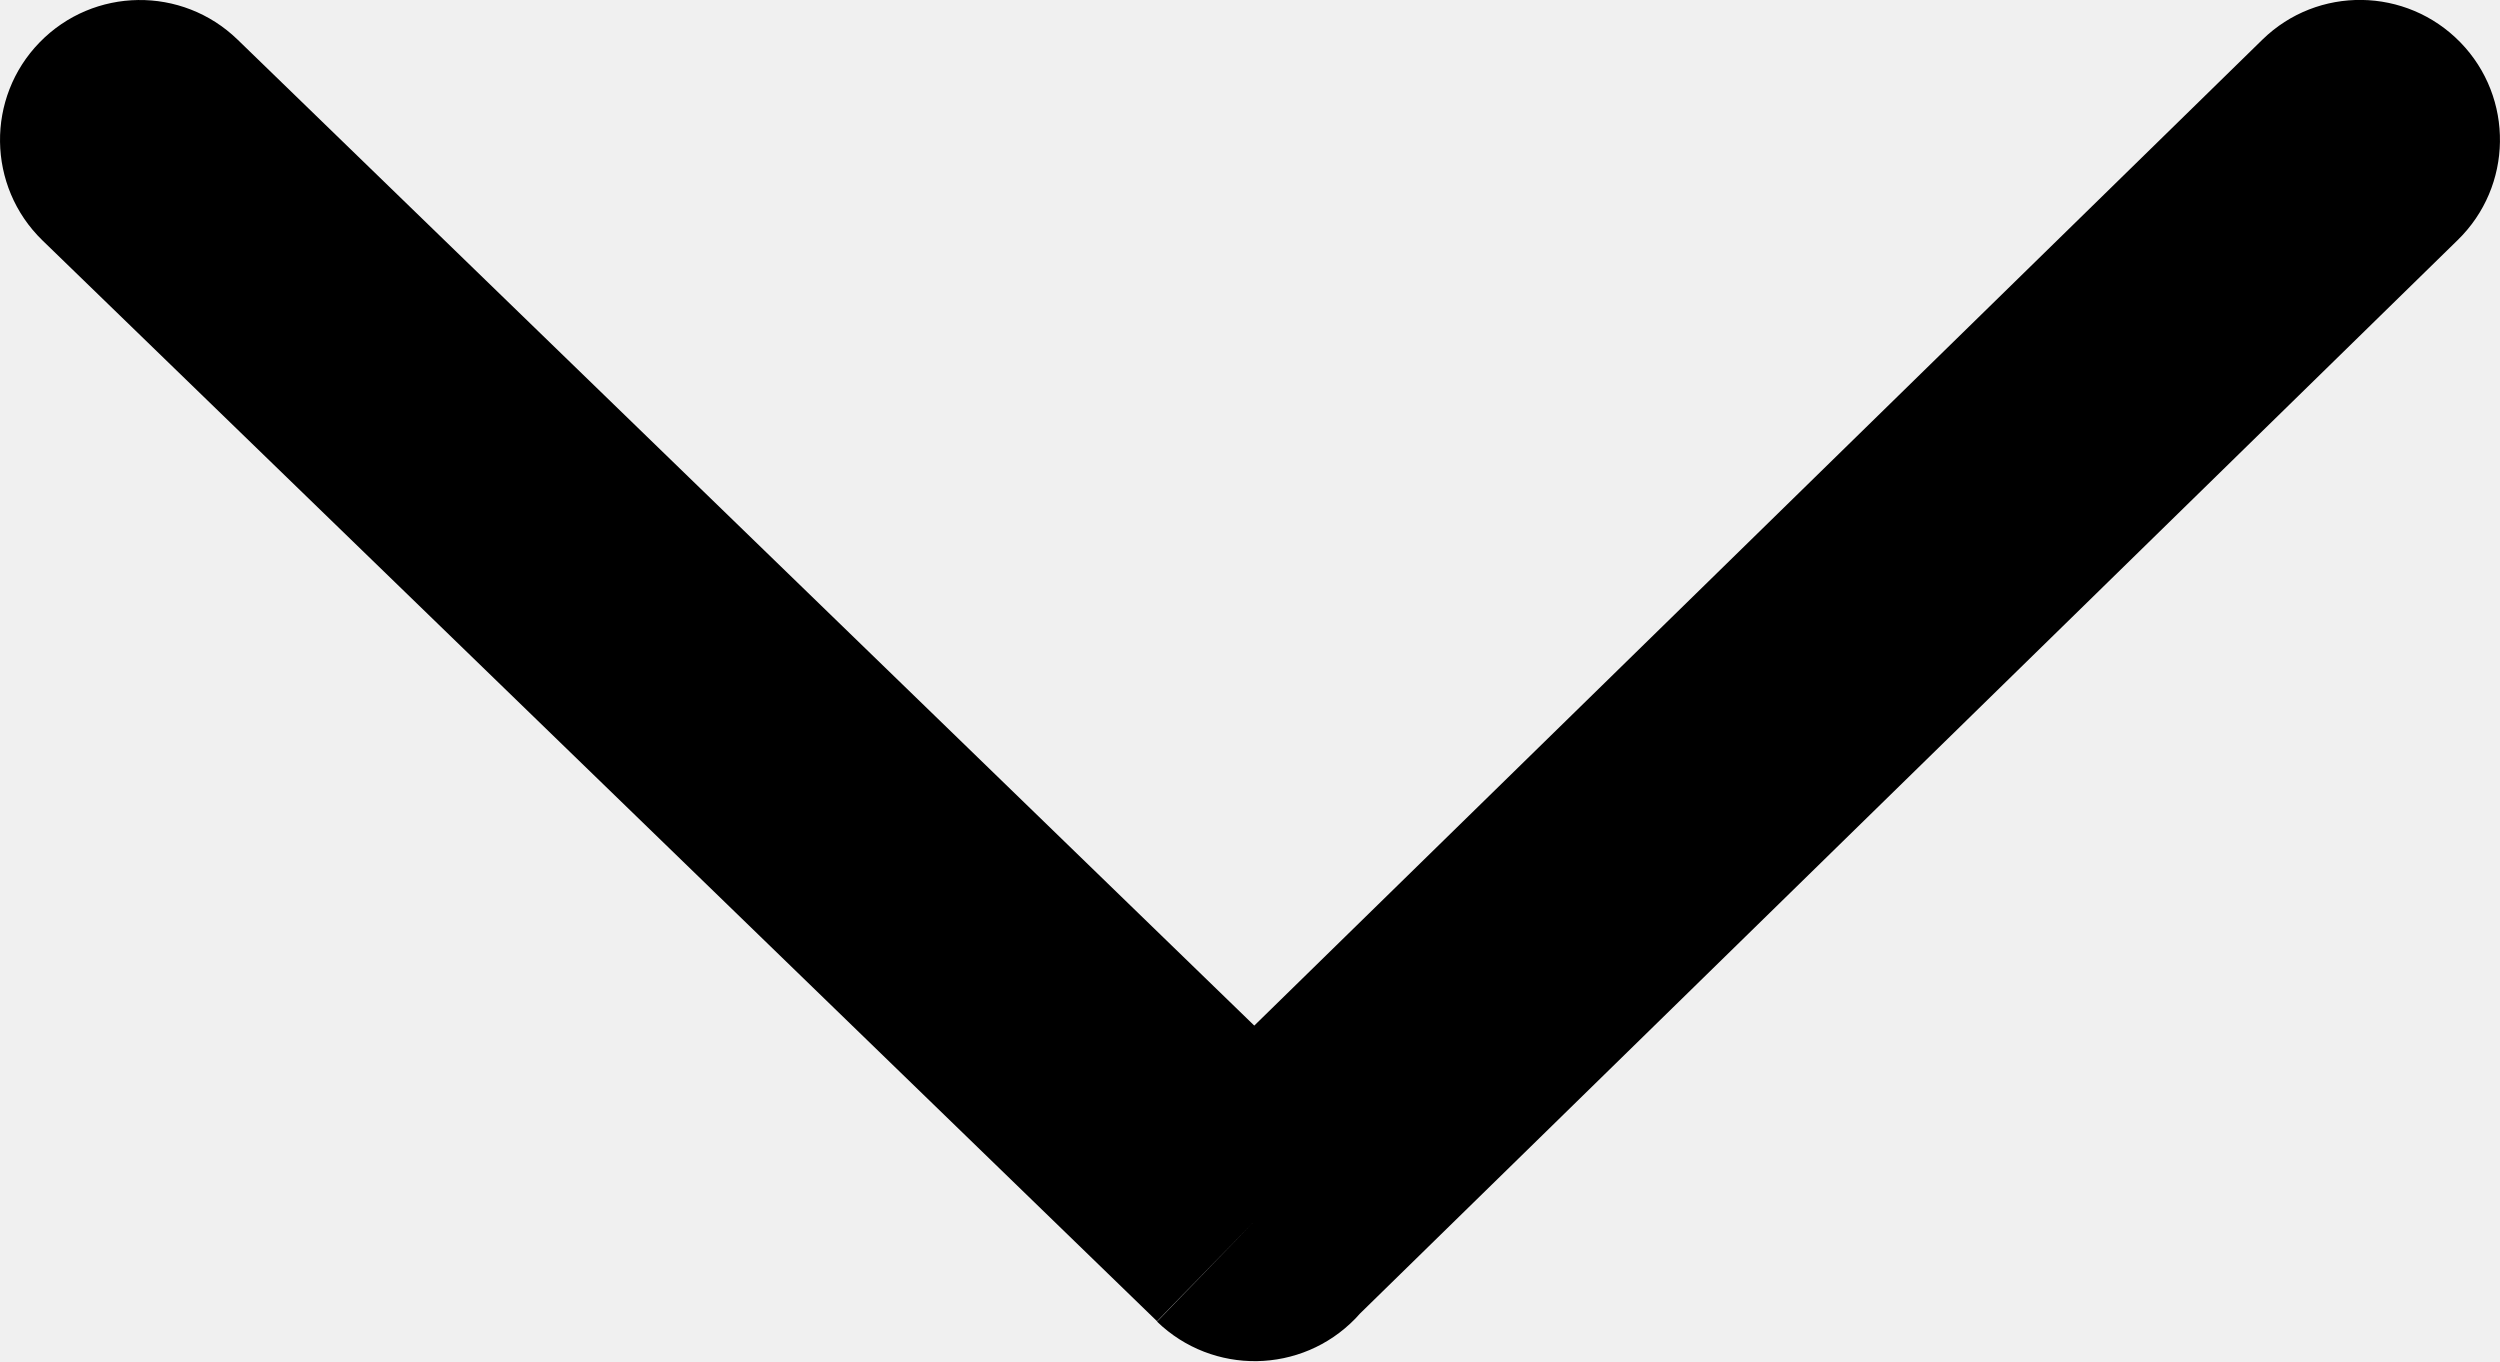
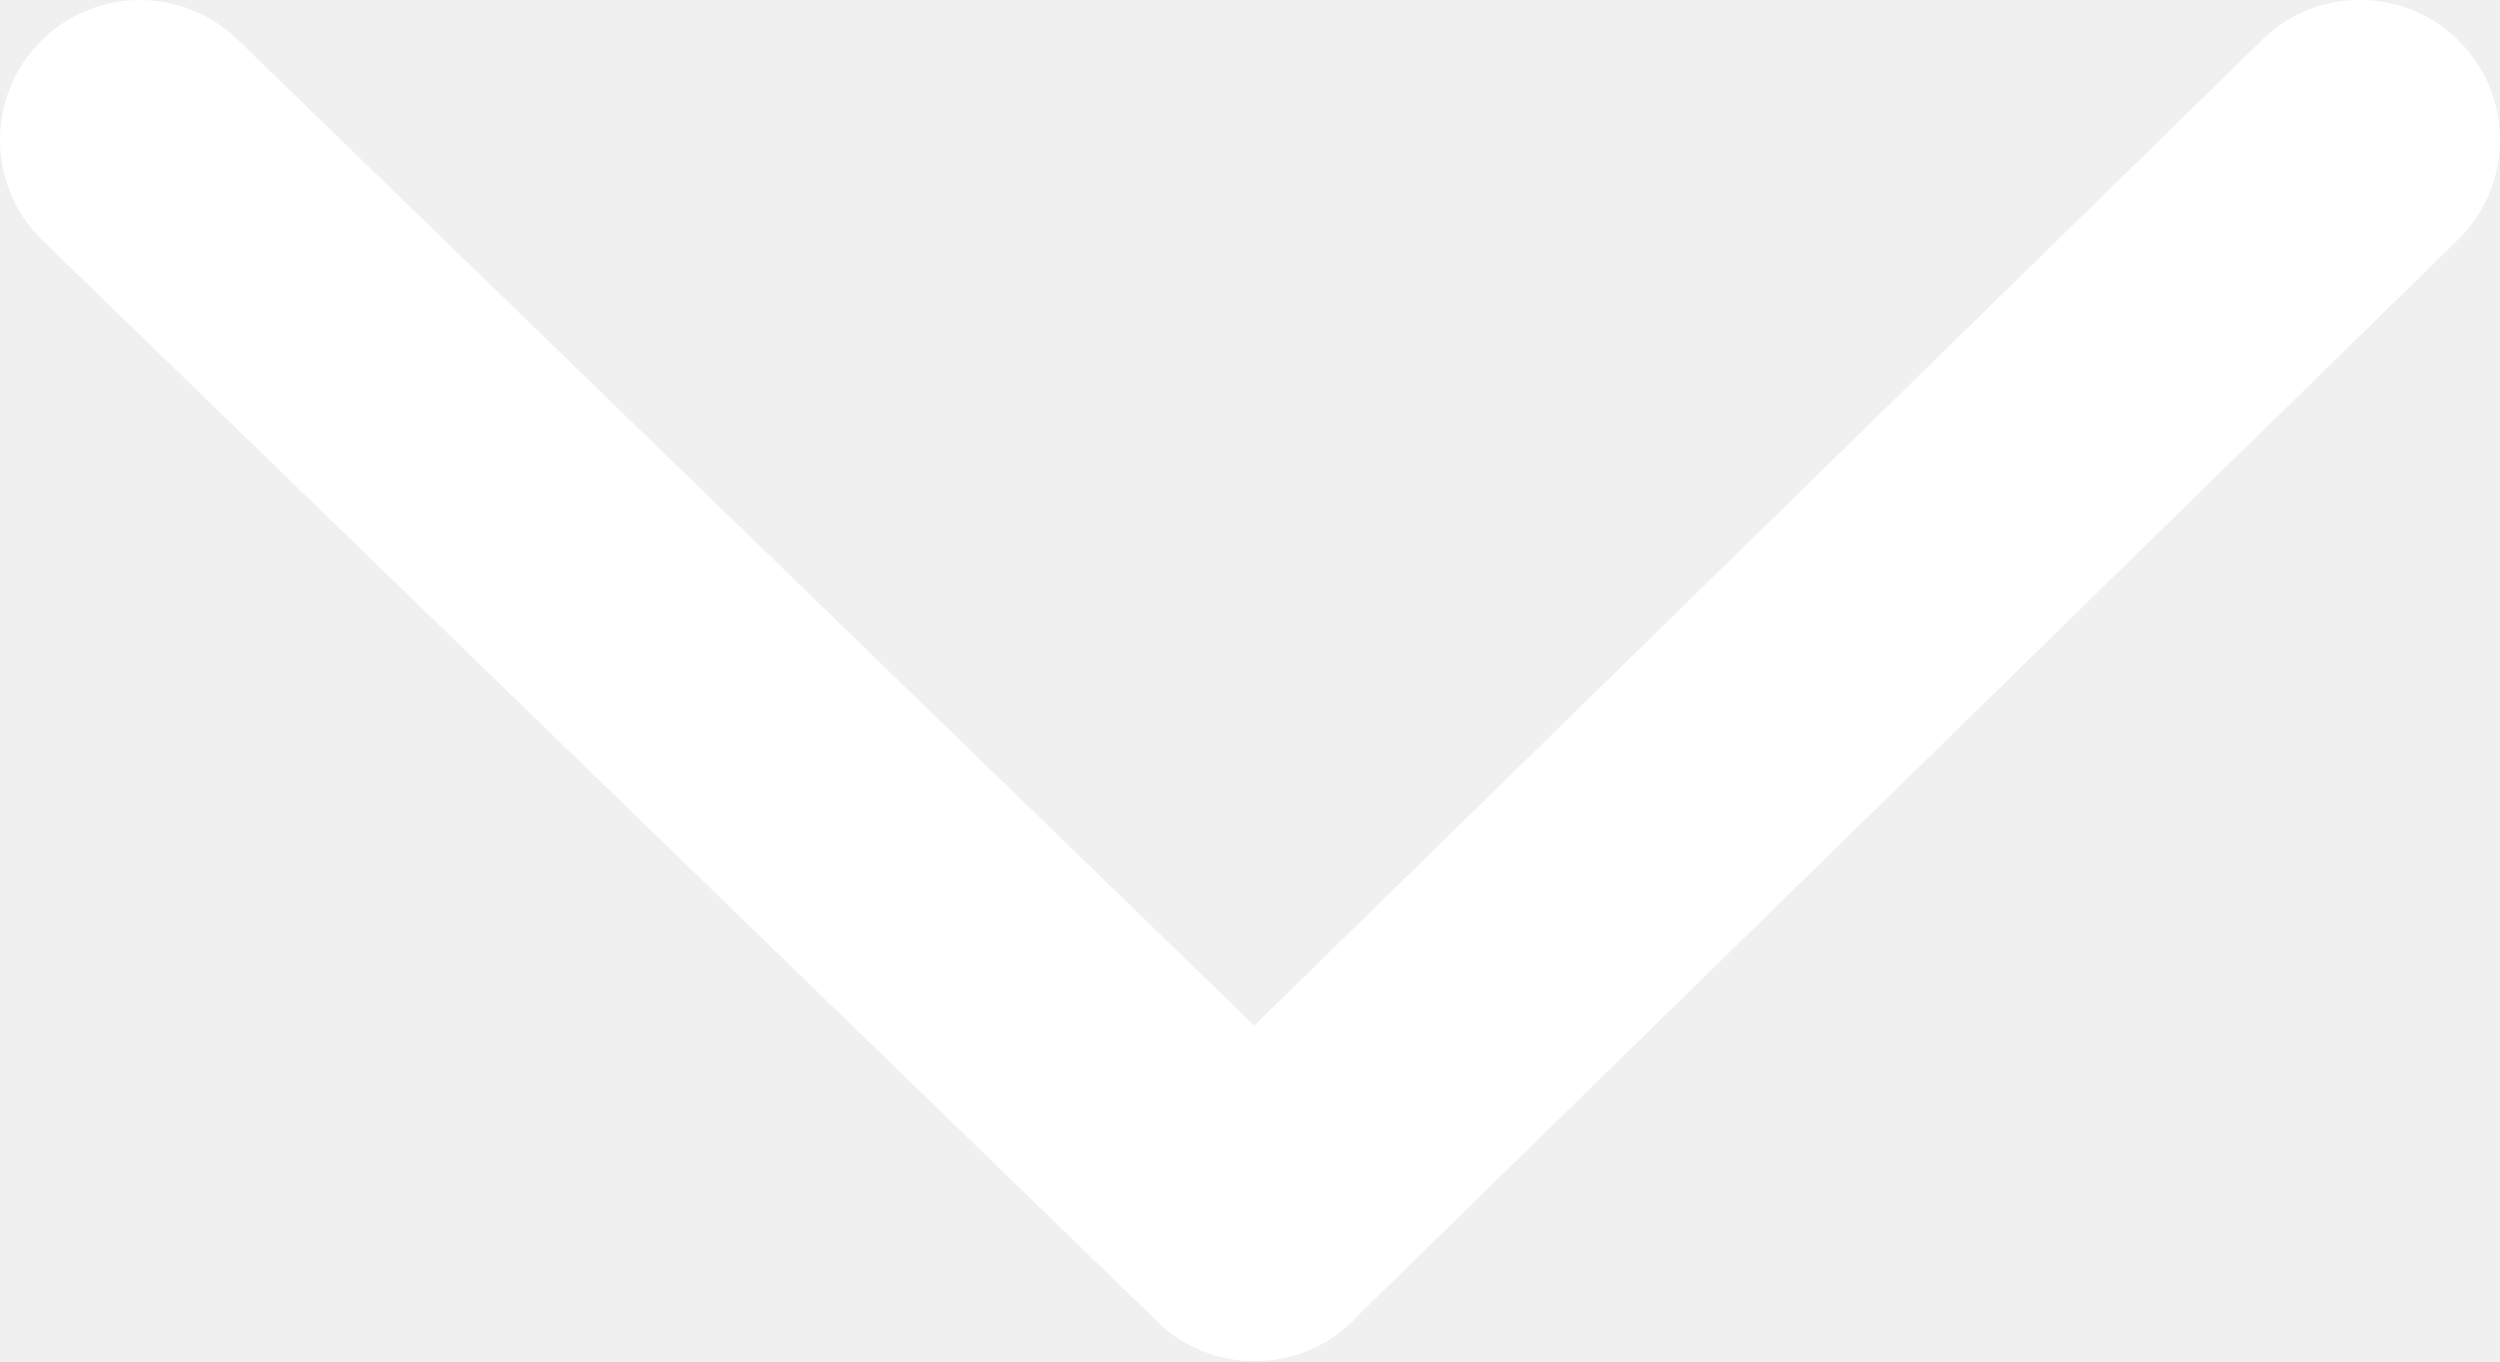
- <svg xmlns="http://www.w3.org/2000/svg" version="1.1" id="Layer_1" x="0px" y="0px" viewBox="0 0 122.88 66.91" style="enable-background:new 0 0 122.88 66.91" xml:space="preserve">
+ <svg xmlns="http://www.w3.org/2000/svg" version="1.1" id="Layer_1" x="0px" y="0px" viewBox="0 0 122.88 66.91" style="enable-background:new 0 0 122.88 66.91;fill:white" xml:space="preserve">
  <g>
    <path d="M11.68,1.95C8.95-0.7,4.6-0.64,1.95,2.08c-2.65,2.72-2.59,7.08,0.13,9.73l54.79,53.13l4.8-4.93l-4.8,4.95 c2.74,2.65,7.1,2.58,9.75-0.15c0.08-0.08,0.15-0.16,0.22-0.24l53.95-52.76c2.73-2.65,2.79-7.01,0.14-9.73 c-2.65-2.72-7.01-2.79-9.73-0.13L61.65,50.41L11.68,1.95L11.68,1.95z" />
  </g>
</svg>
